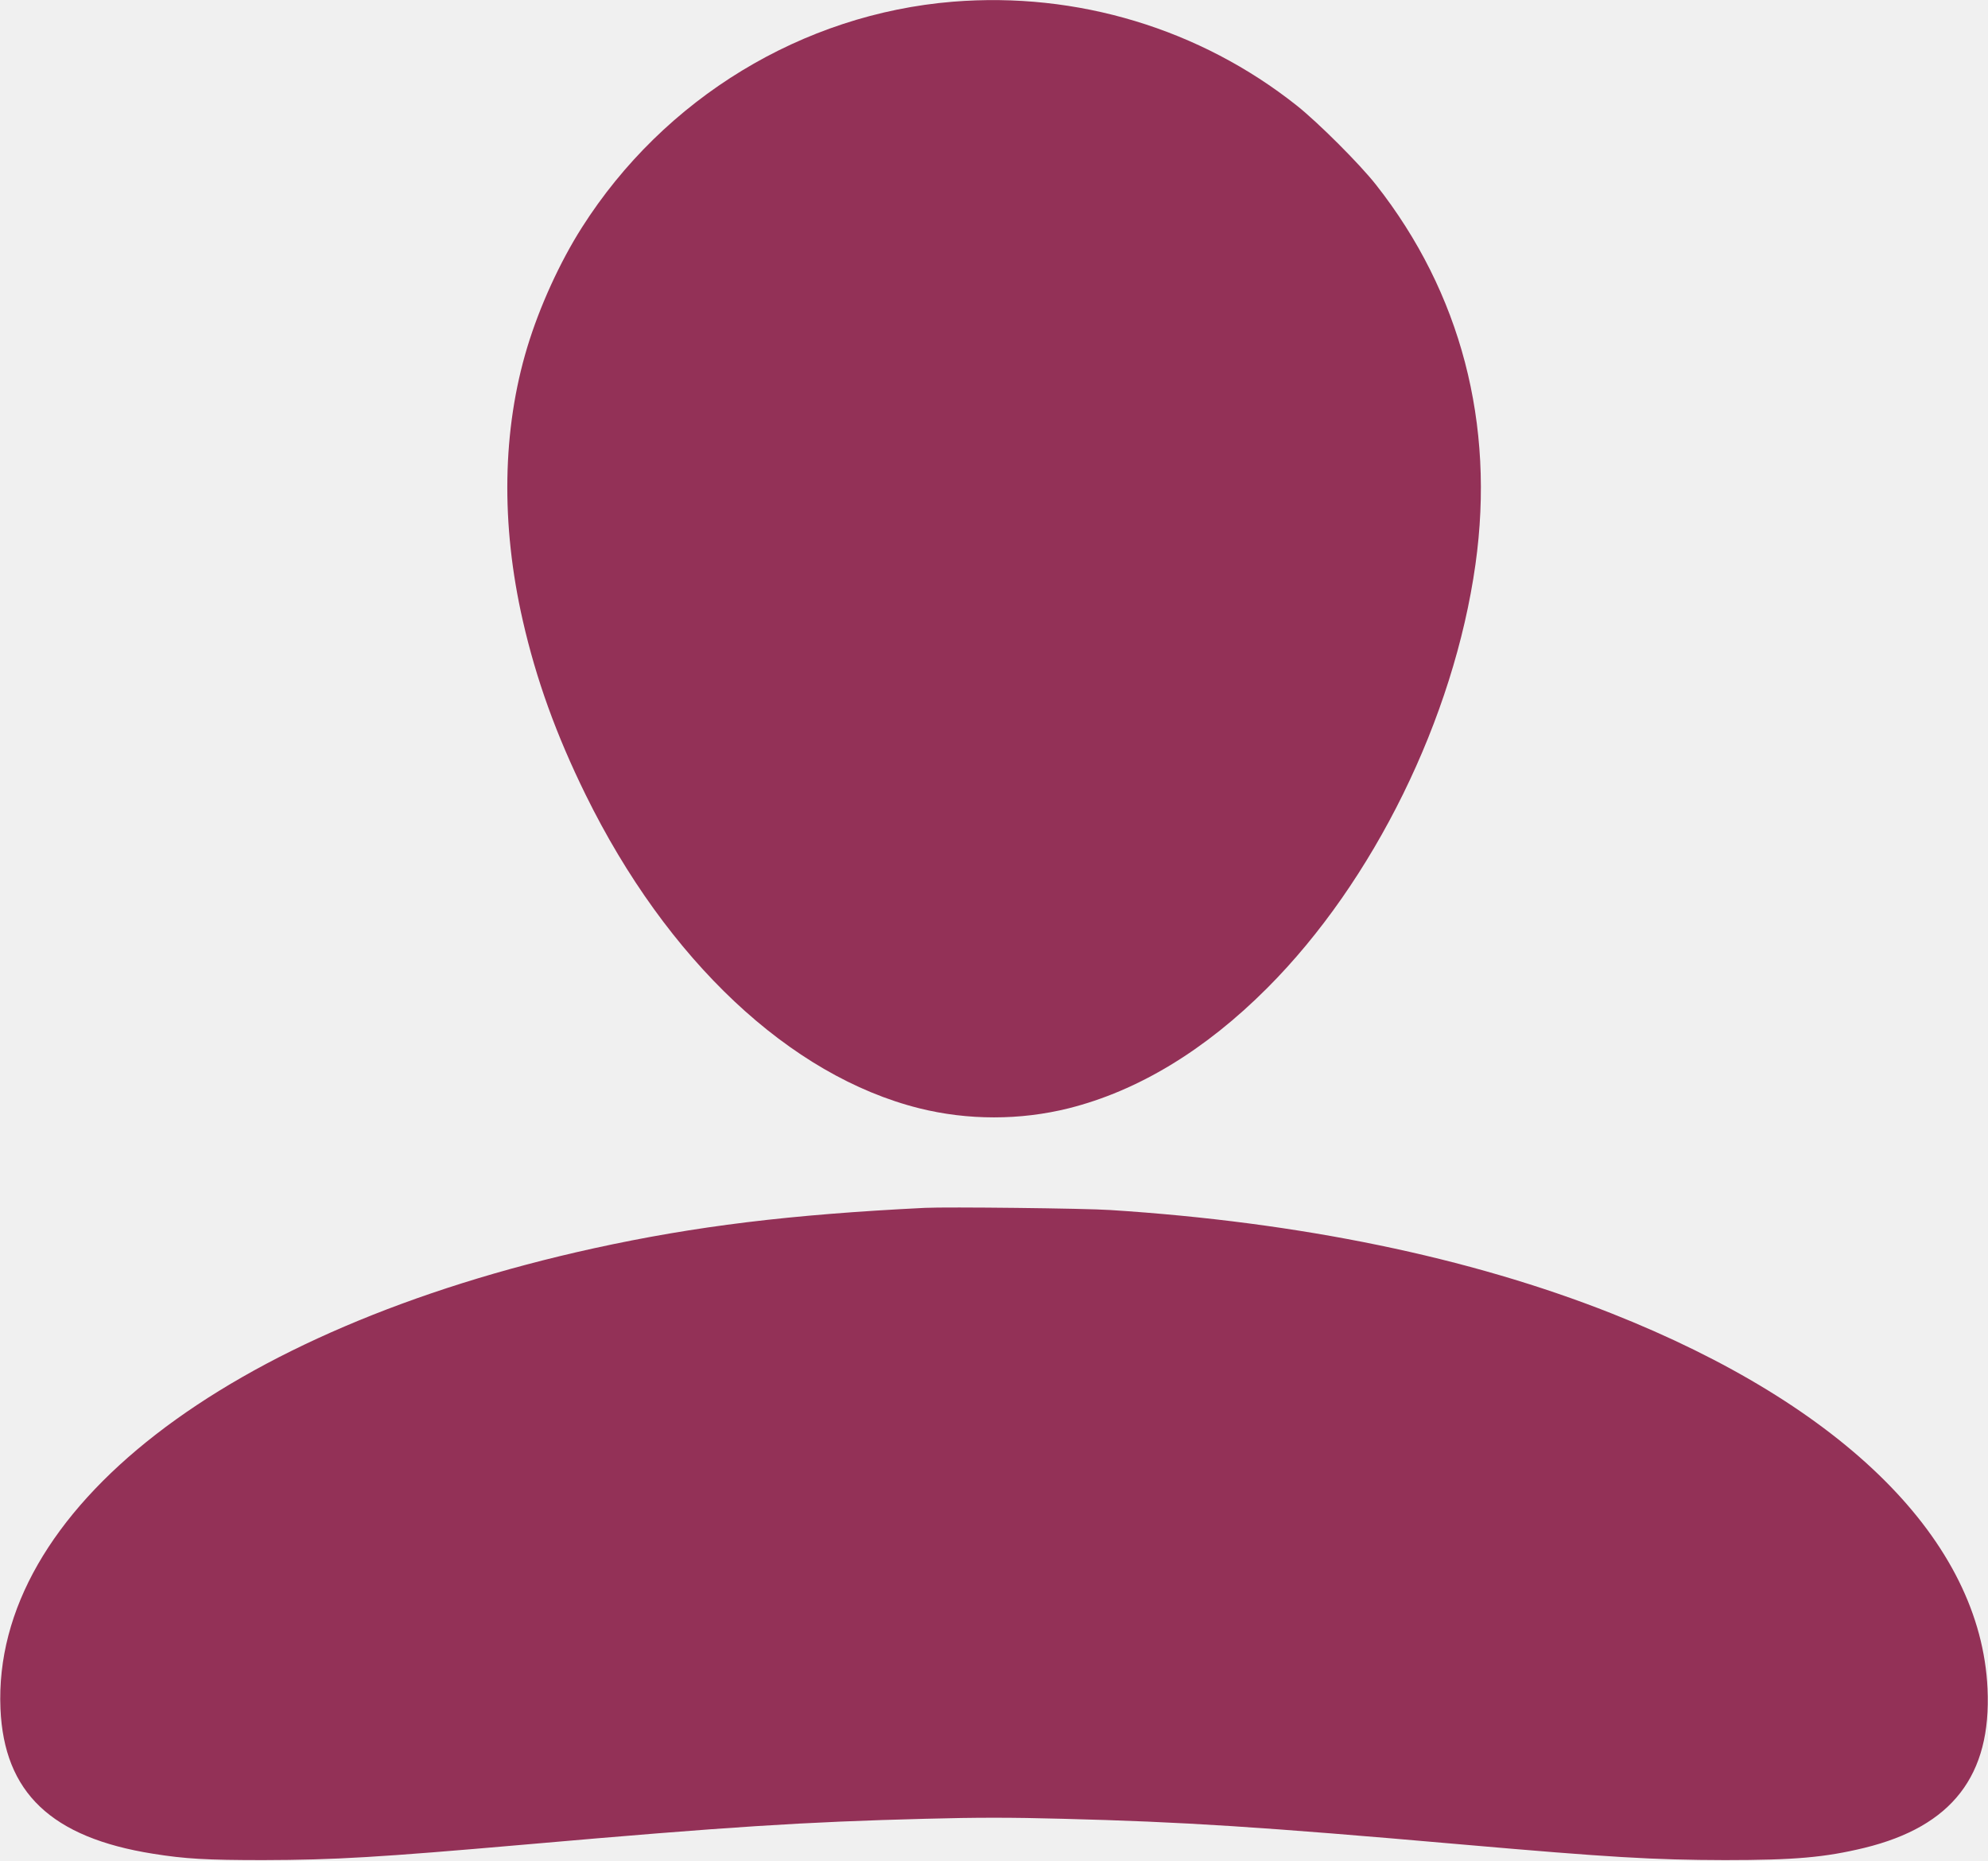
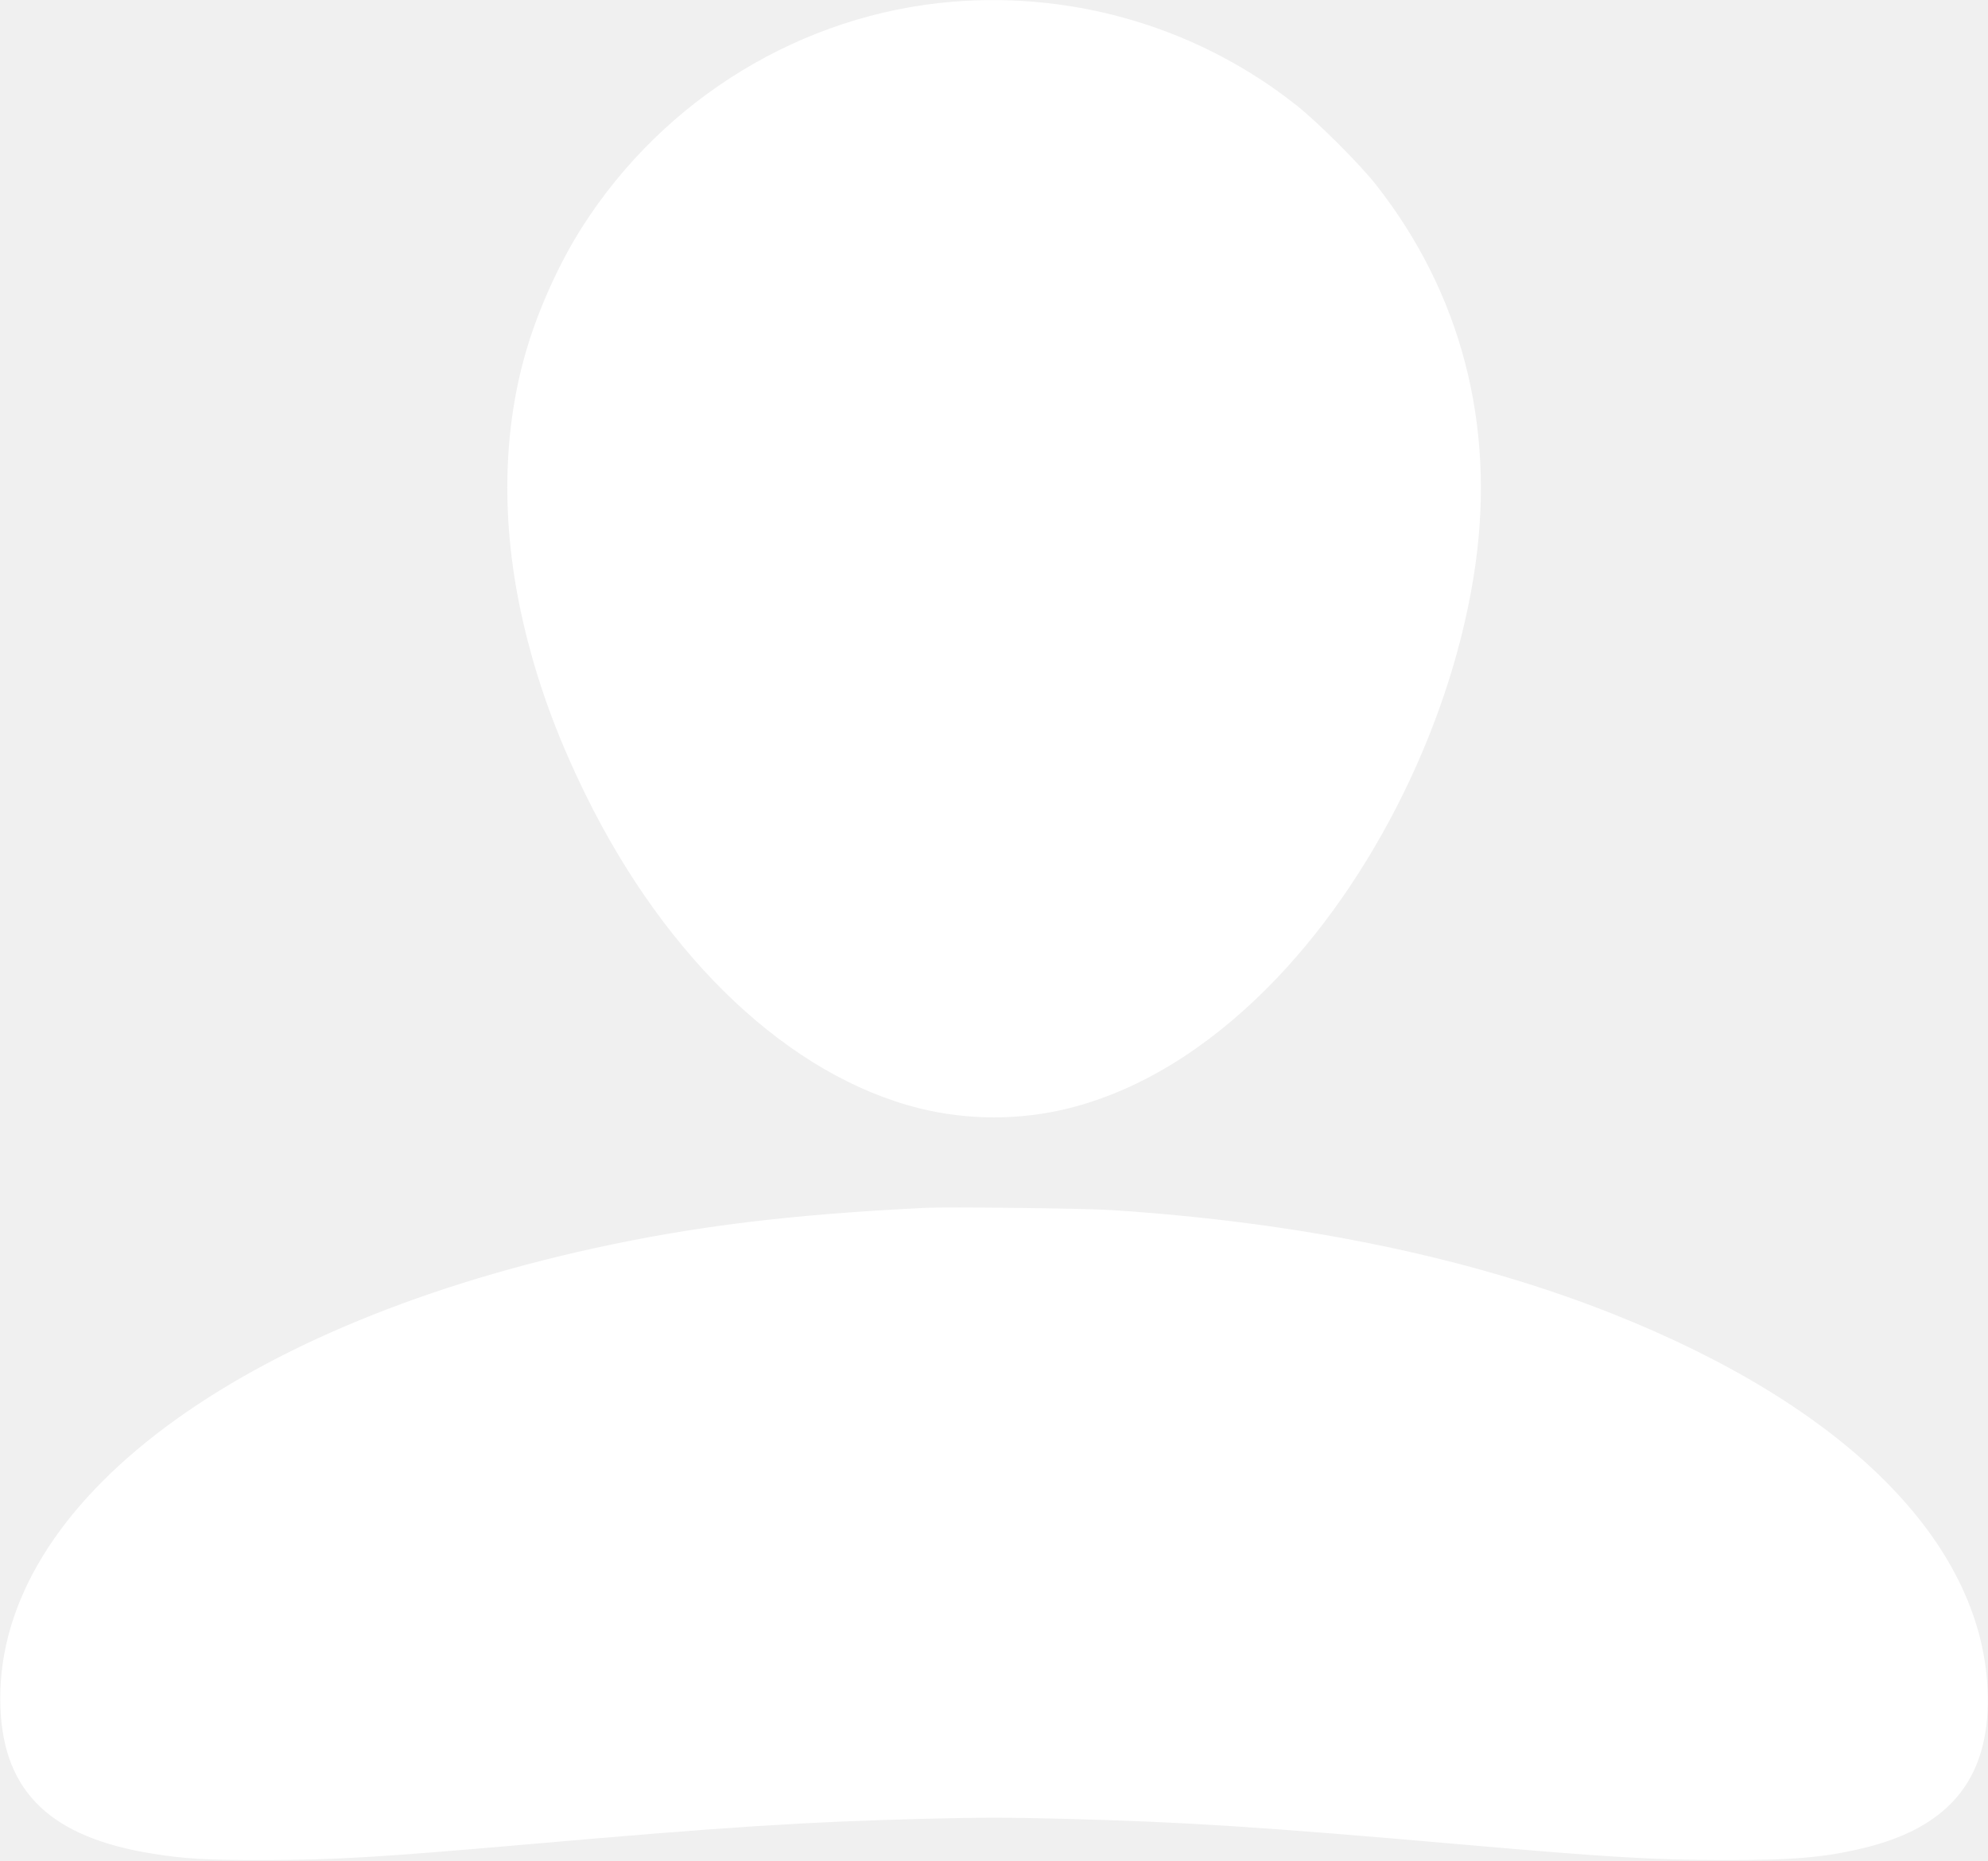
<svg xmlns="http://www.w3.org/2000/svg" version="1.0" width="1280pt" height="1198pt" viewBox="0 0 1280 1198" preserveAspectRatio="xMidYMid meet">
-   <g transform="translate(0,1198) scale(0.1,-0.1)" fill="#933157" stroke="none">
+   <g transform="translate(0,1198) scale(0.1,-0.1)" fill="#fff" stroke="none">
    <path d="M6135 11969 c-968 -79 -1859 -621 -2388 -1453 -142 -223 -273 -510 -352 -771 -161 -532 -171 -1138 -29 -1760 87 -381 215 -735 404 -1120 524 -1067 1317 -1812 2149 -2020 312 -78 650 -78 962 0 446 112 879 374 1279 775 684 685 1201 1736 1340 2727 127 904 -94 1749 -640 2443 -105 134 -374 402 -510 510 -624 495 -1415 734 -2215 669z" />
    <path d="M5955 4204 c-869 -43 -1476 -117 -2130 -260 -2373 -521 -3876 -1687 -3822 -2964 23 -541 328 -830 982 -934 205 -33 344 -41 710 -41 459 1 746 18 1685 100 1311 115 1798 146 2577 166 333 9 553 9 885 0 780 -20 1267 -51 2578 -166 939 -82 1226 -99 1685 -100 450 0 644 17 900 79 564 138 818 466 792 1025 -44 949 -918 1821 -2422 2416 -916 362 -2007 587 -3225 665 -161 11 -1055 21 -1195 14z" />
  </g>
</svg>
